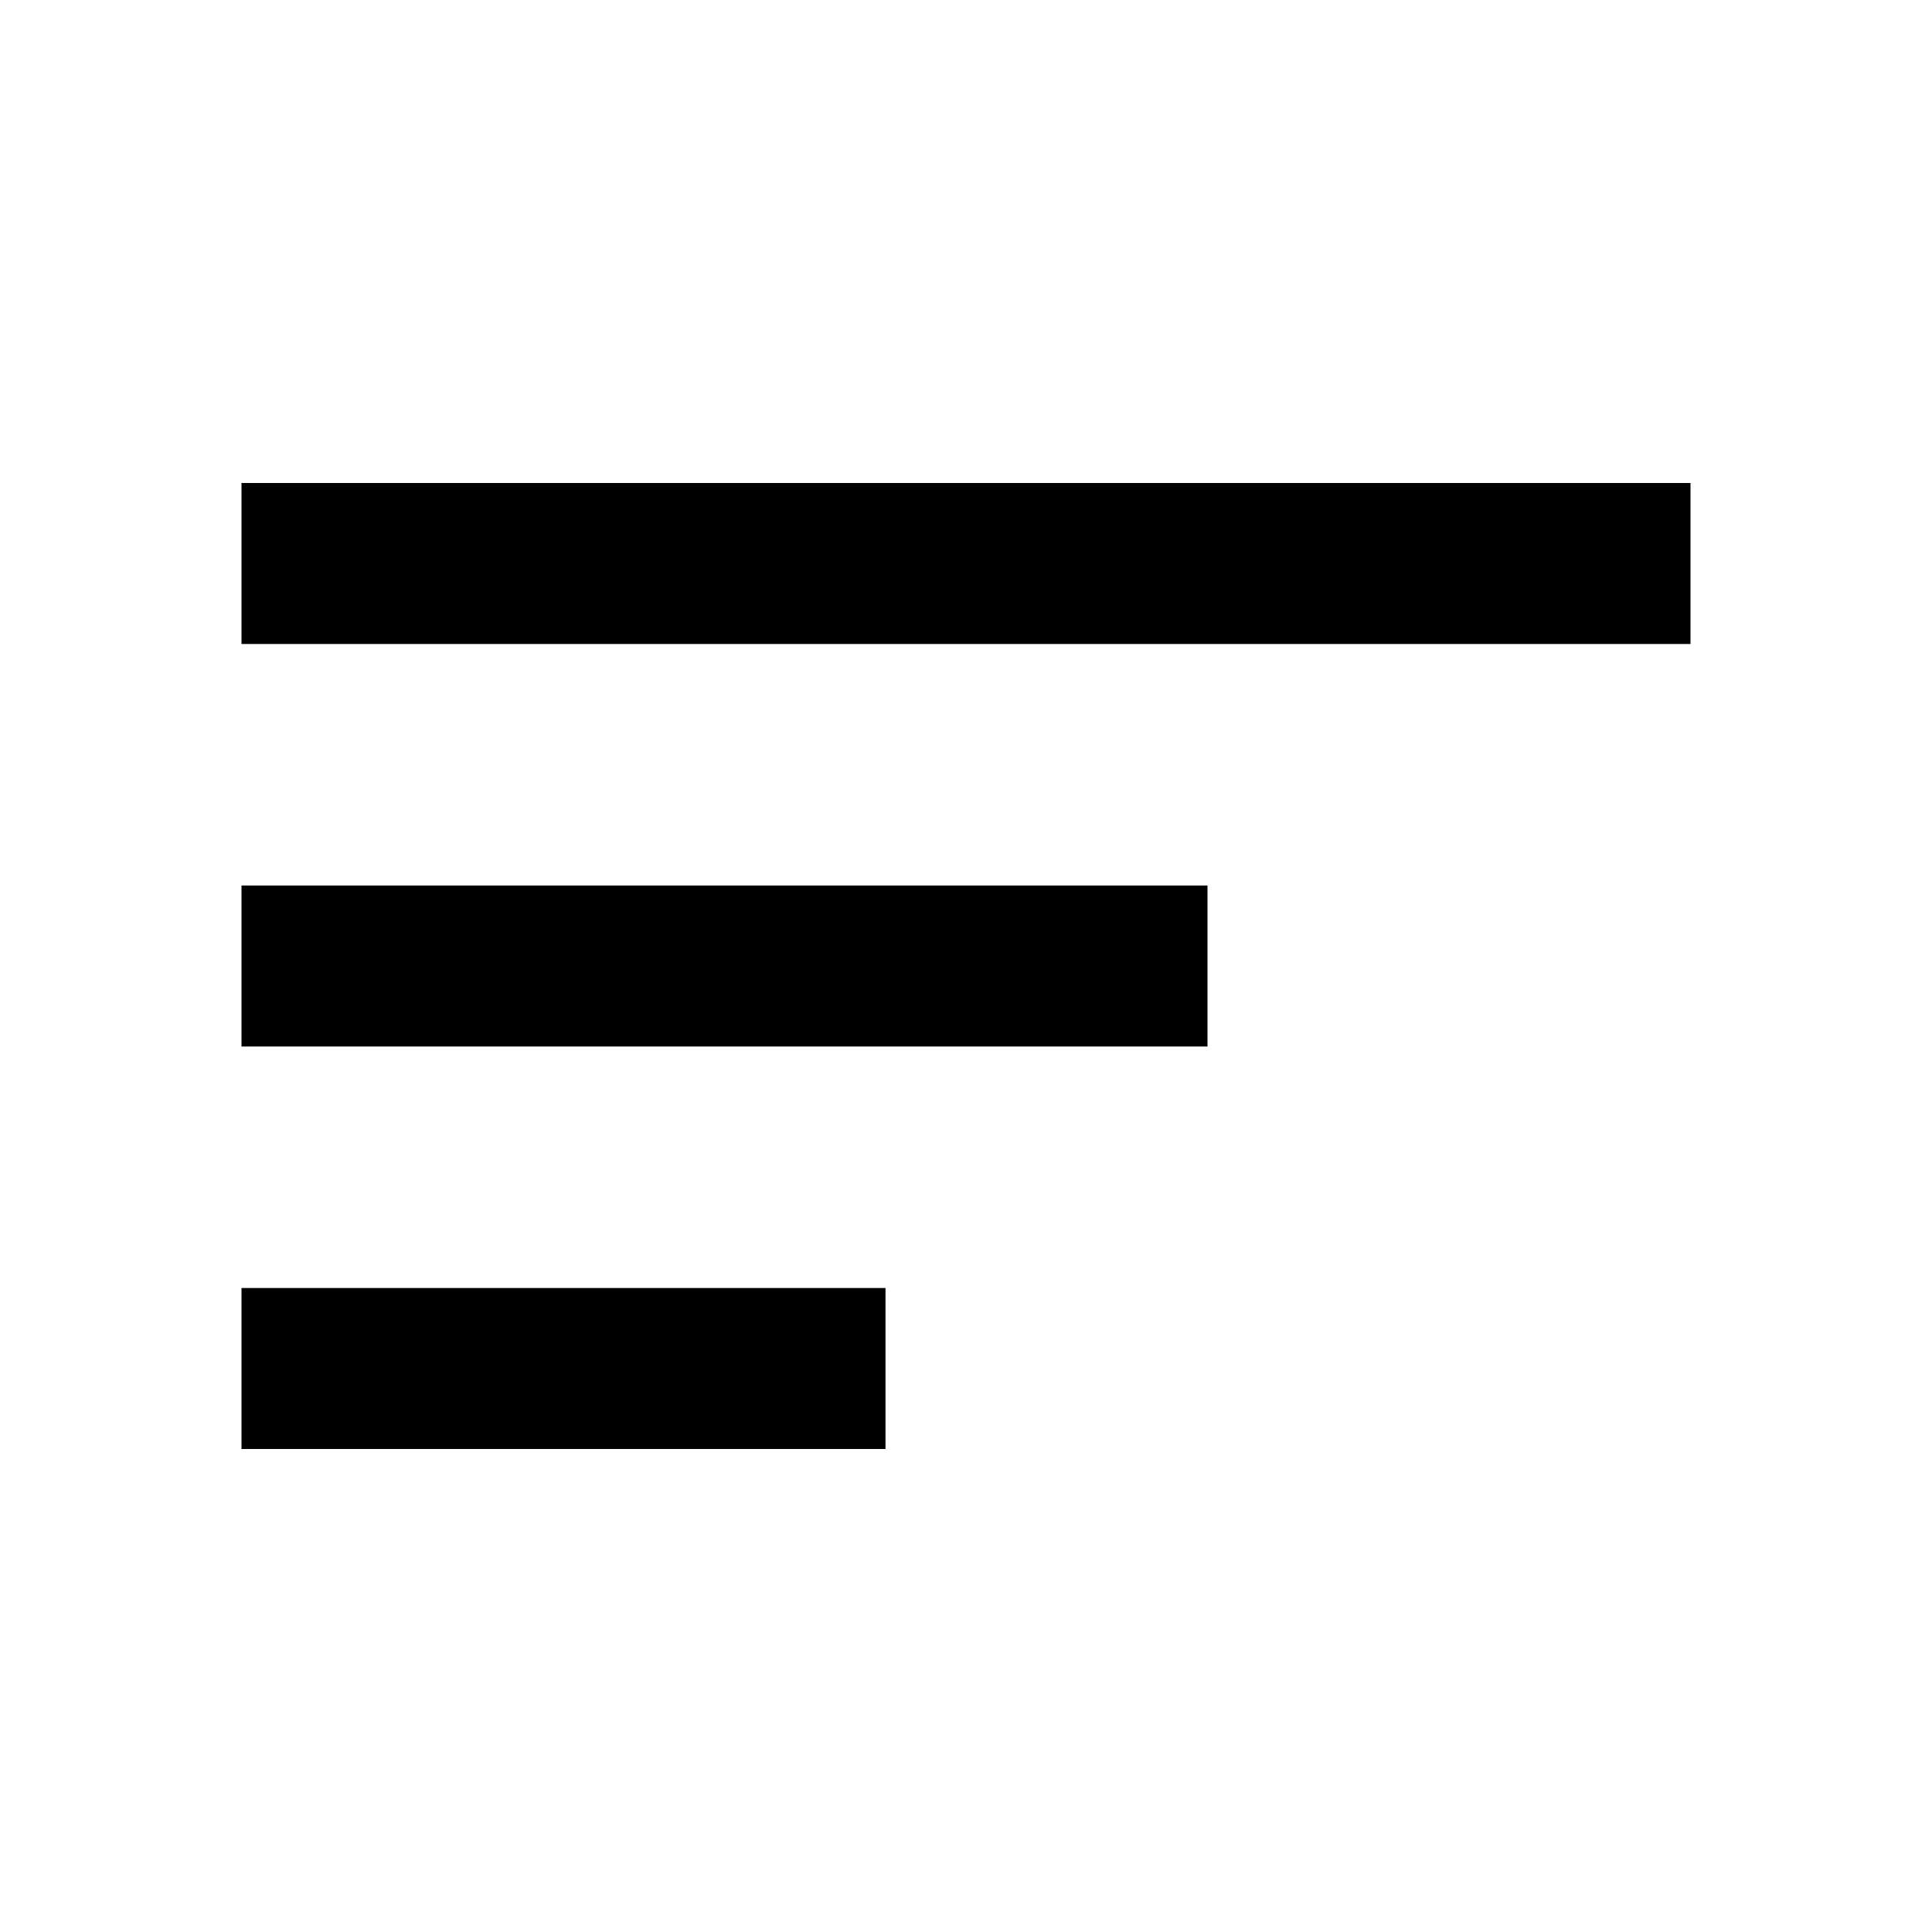
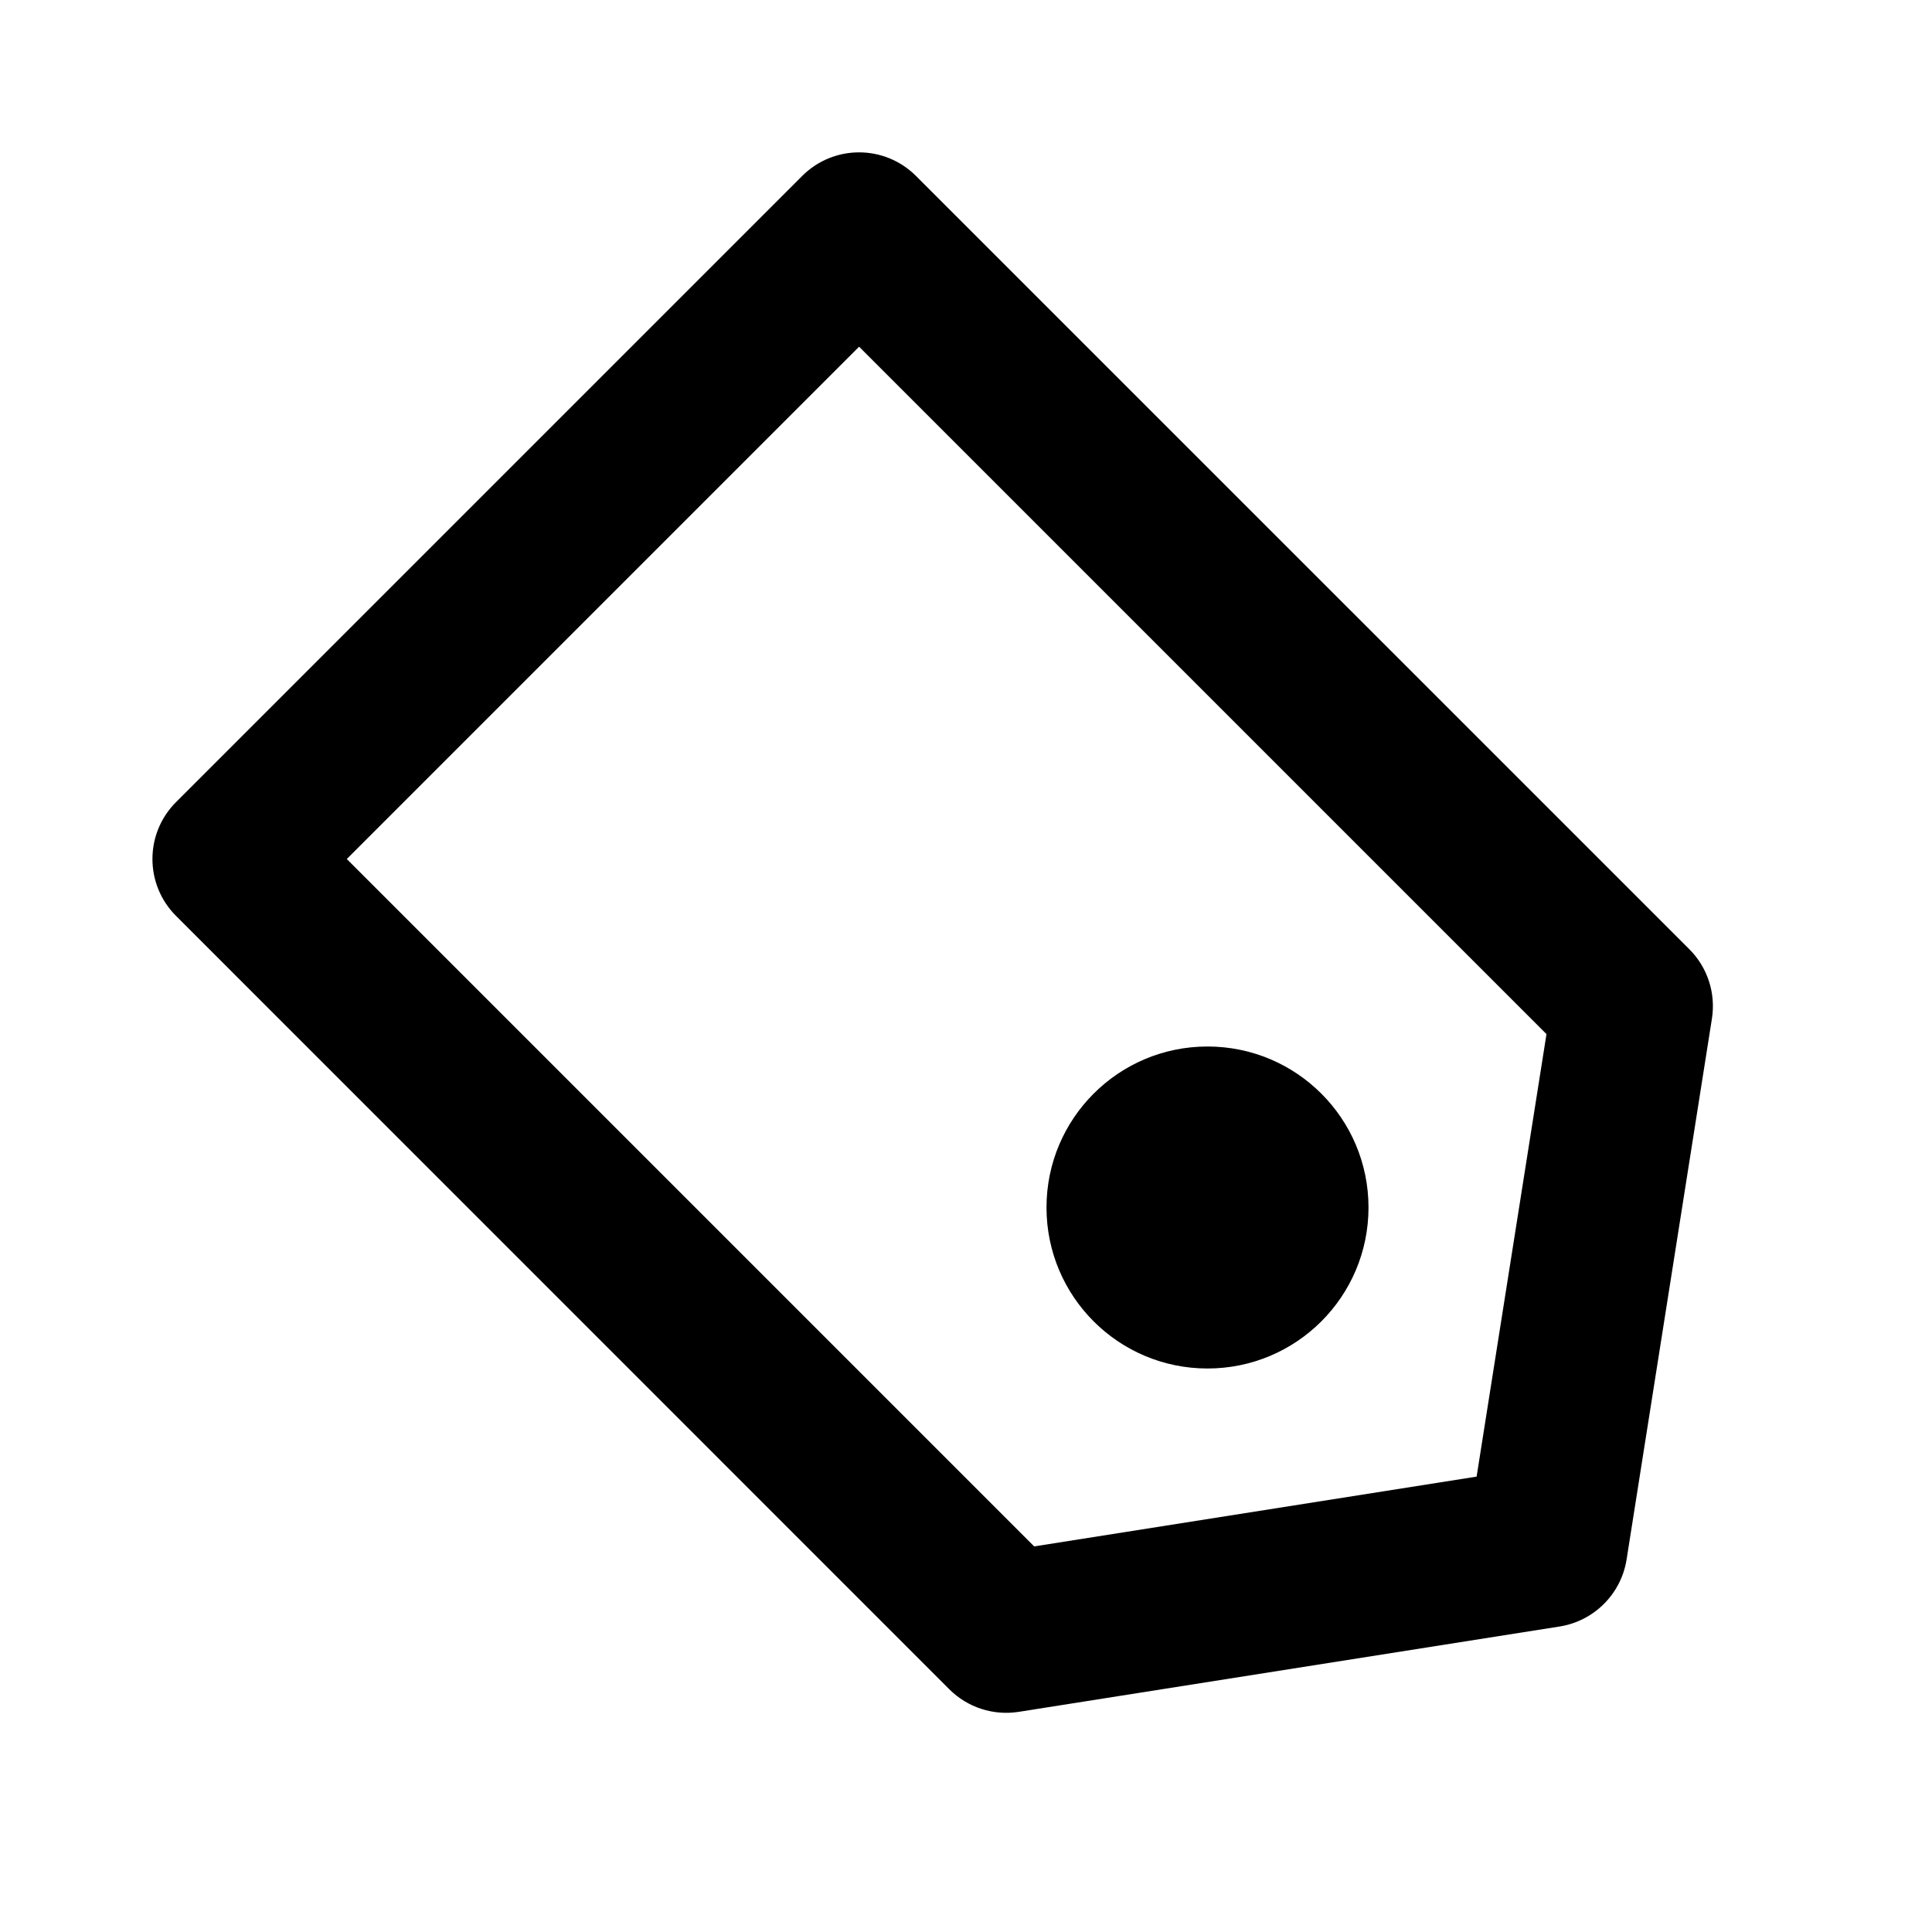
<svg xmlns="http://www.w3.org/2000/svg" width="24" height="24" viewBox="0 0 24 24" fill="none">
-   <path d="M3 6V8H21V6H3ZM3 13H15V11H3V13Z" fill="currentColor" />
-   <path d="M3 16V18H11V16H3Z" fill="currentColor" />
+   <path d="M15 17C16.105 17 17 16.105 17 15C17 13.895 16.105 13 15 13C13.895 13 13 13.895 13 15C13 16.105 13.895 17 15 17Z" fill="currentColor" />
+   <path fill-rule="evenodd" clip-rule="evenodd" d="M11.379 2.186C10.988 1.795 10.355 1.795 9.965 2.186L2.187 9.964C1.796 10.354 1.796 10.988 2.187 11.378L11.793 20.985C12.019 21.211 12.34 21.315 12.656 21.265L19.374 20.205C19.802 20.137 20.138 19.801 20.206 19.373L21.266 12.655C21.316 12.339 21.212 12.018 20.986 11.792L11.379 2.186ZM4.308 10.671L10.672 4.307L19.211 12.846L18.343 18.343L12.847 19.21L4.308 10.671Z" fill="currentColor" />
</svg>
